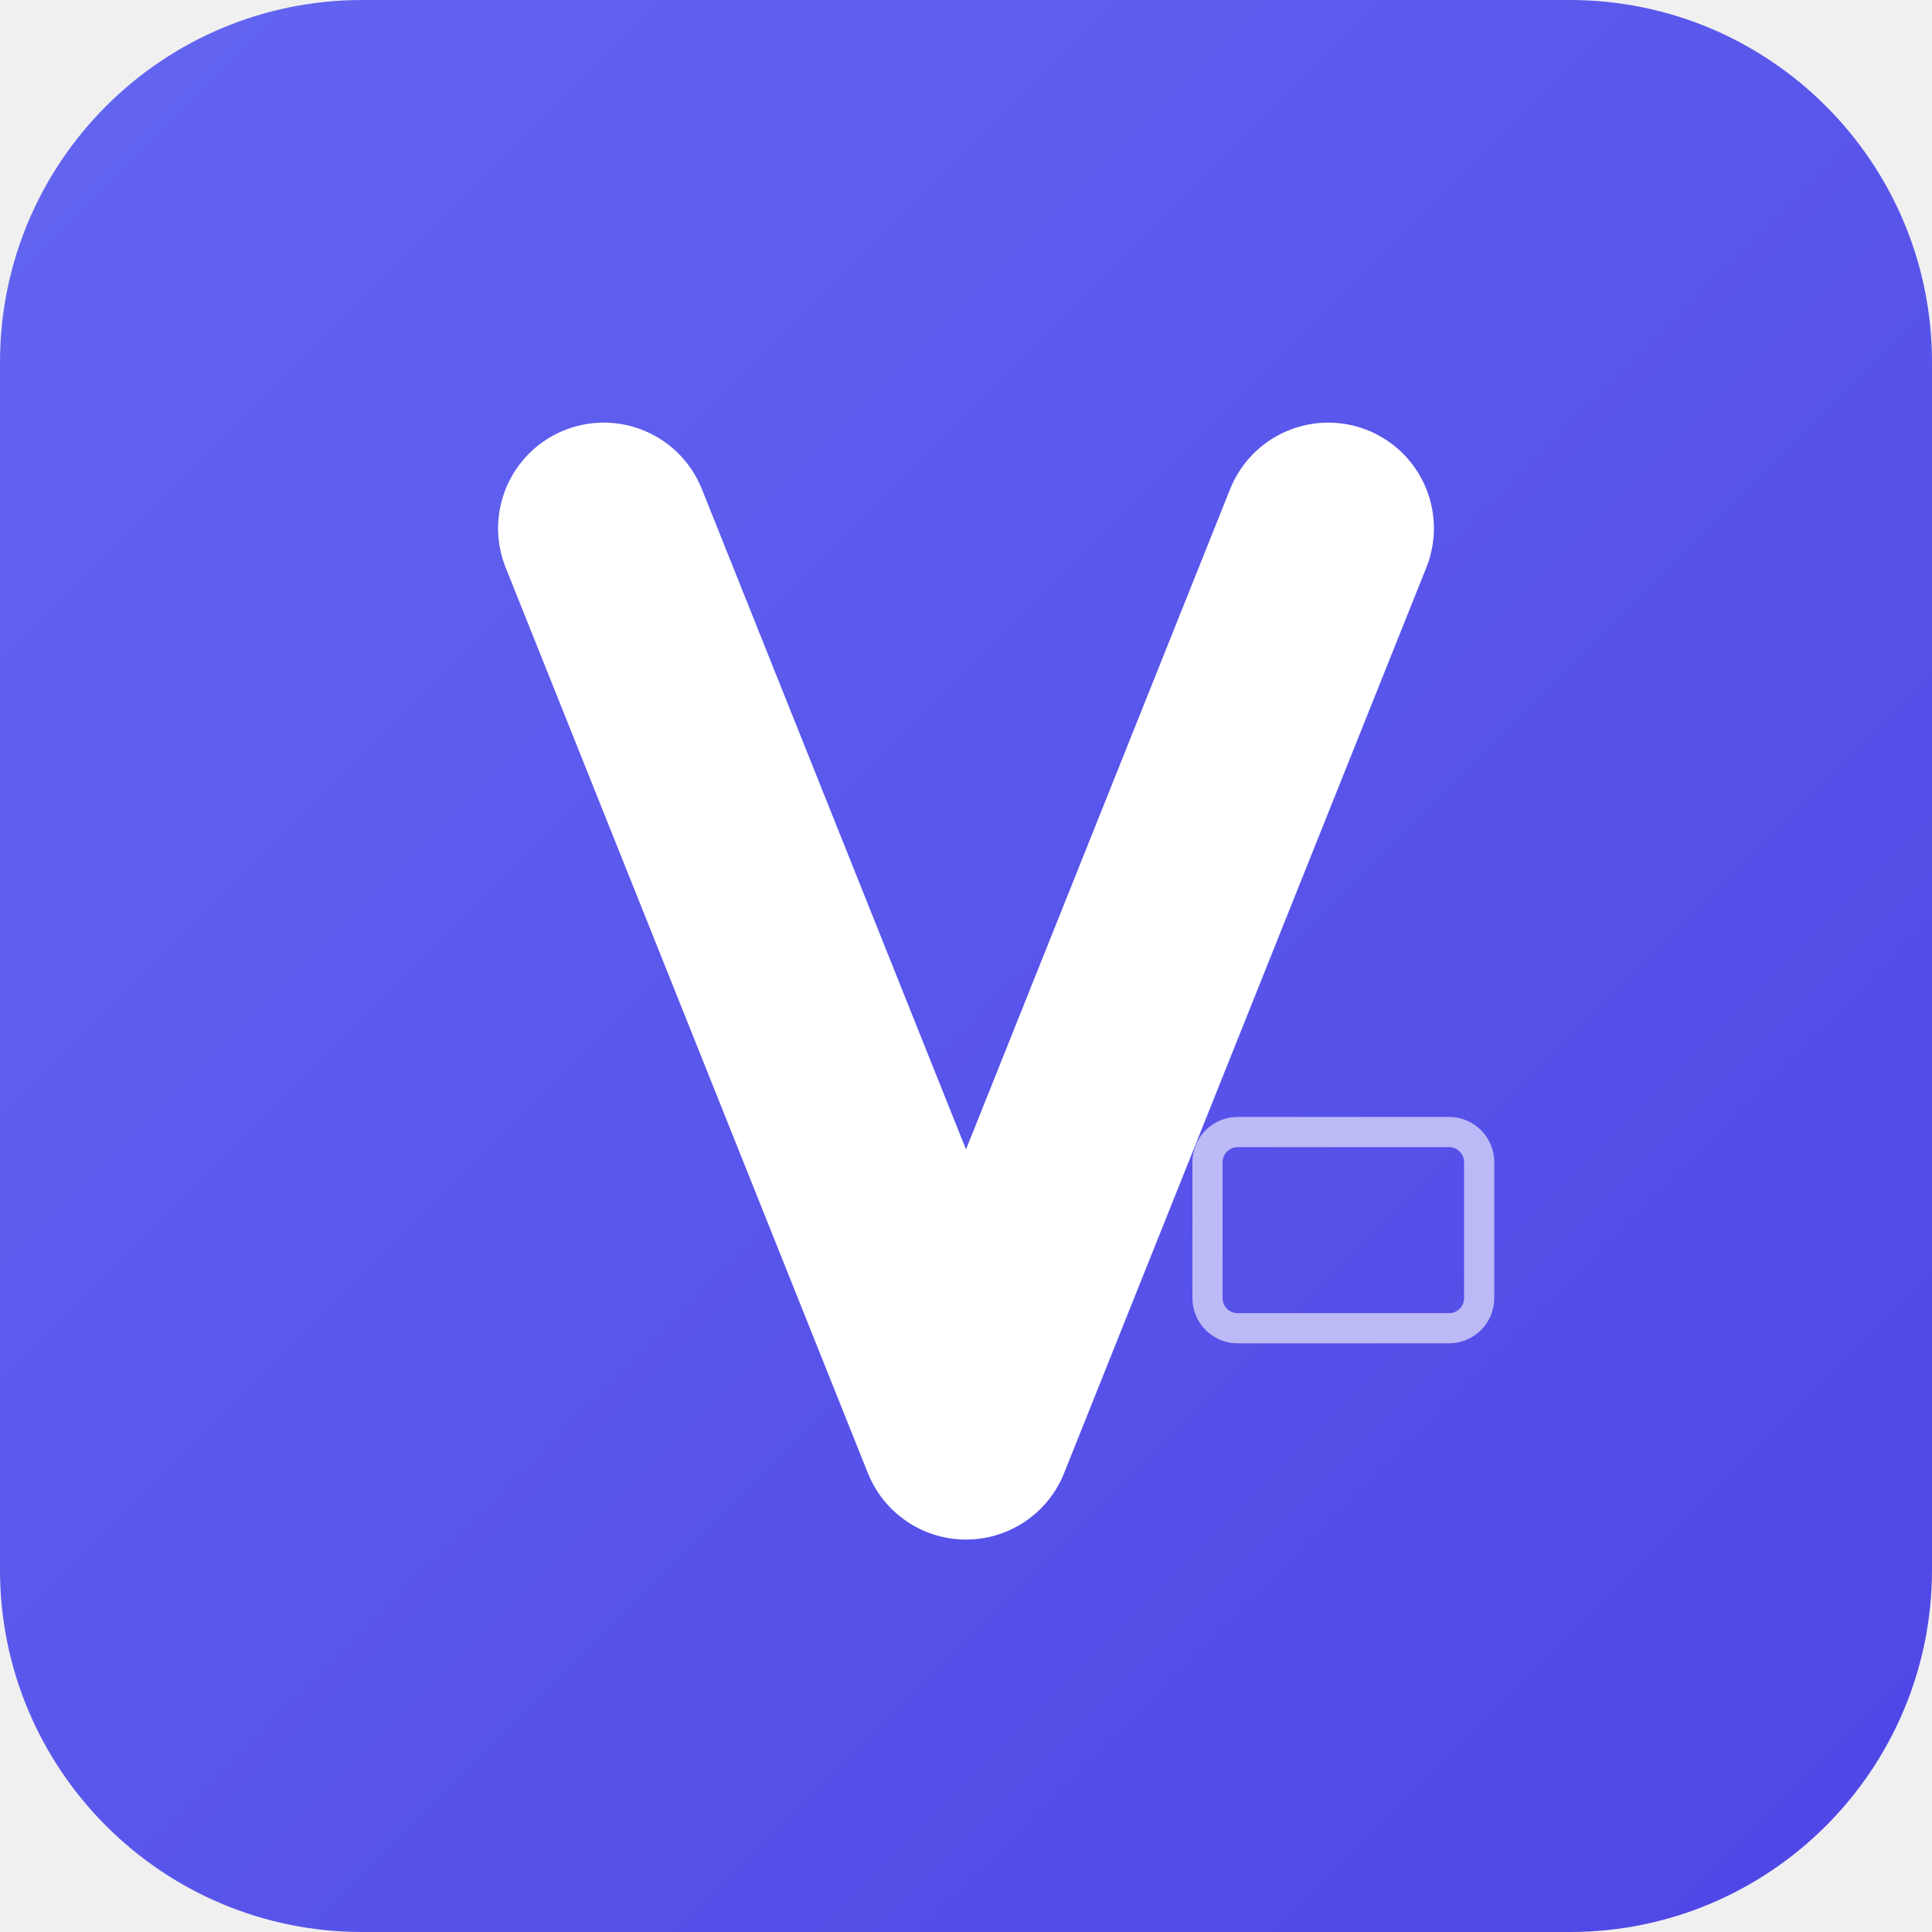
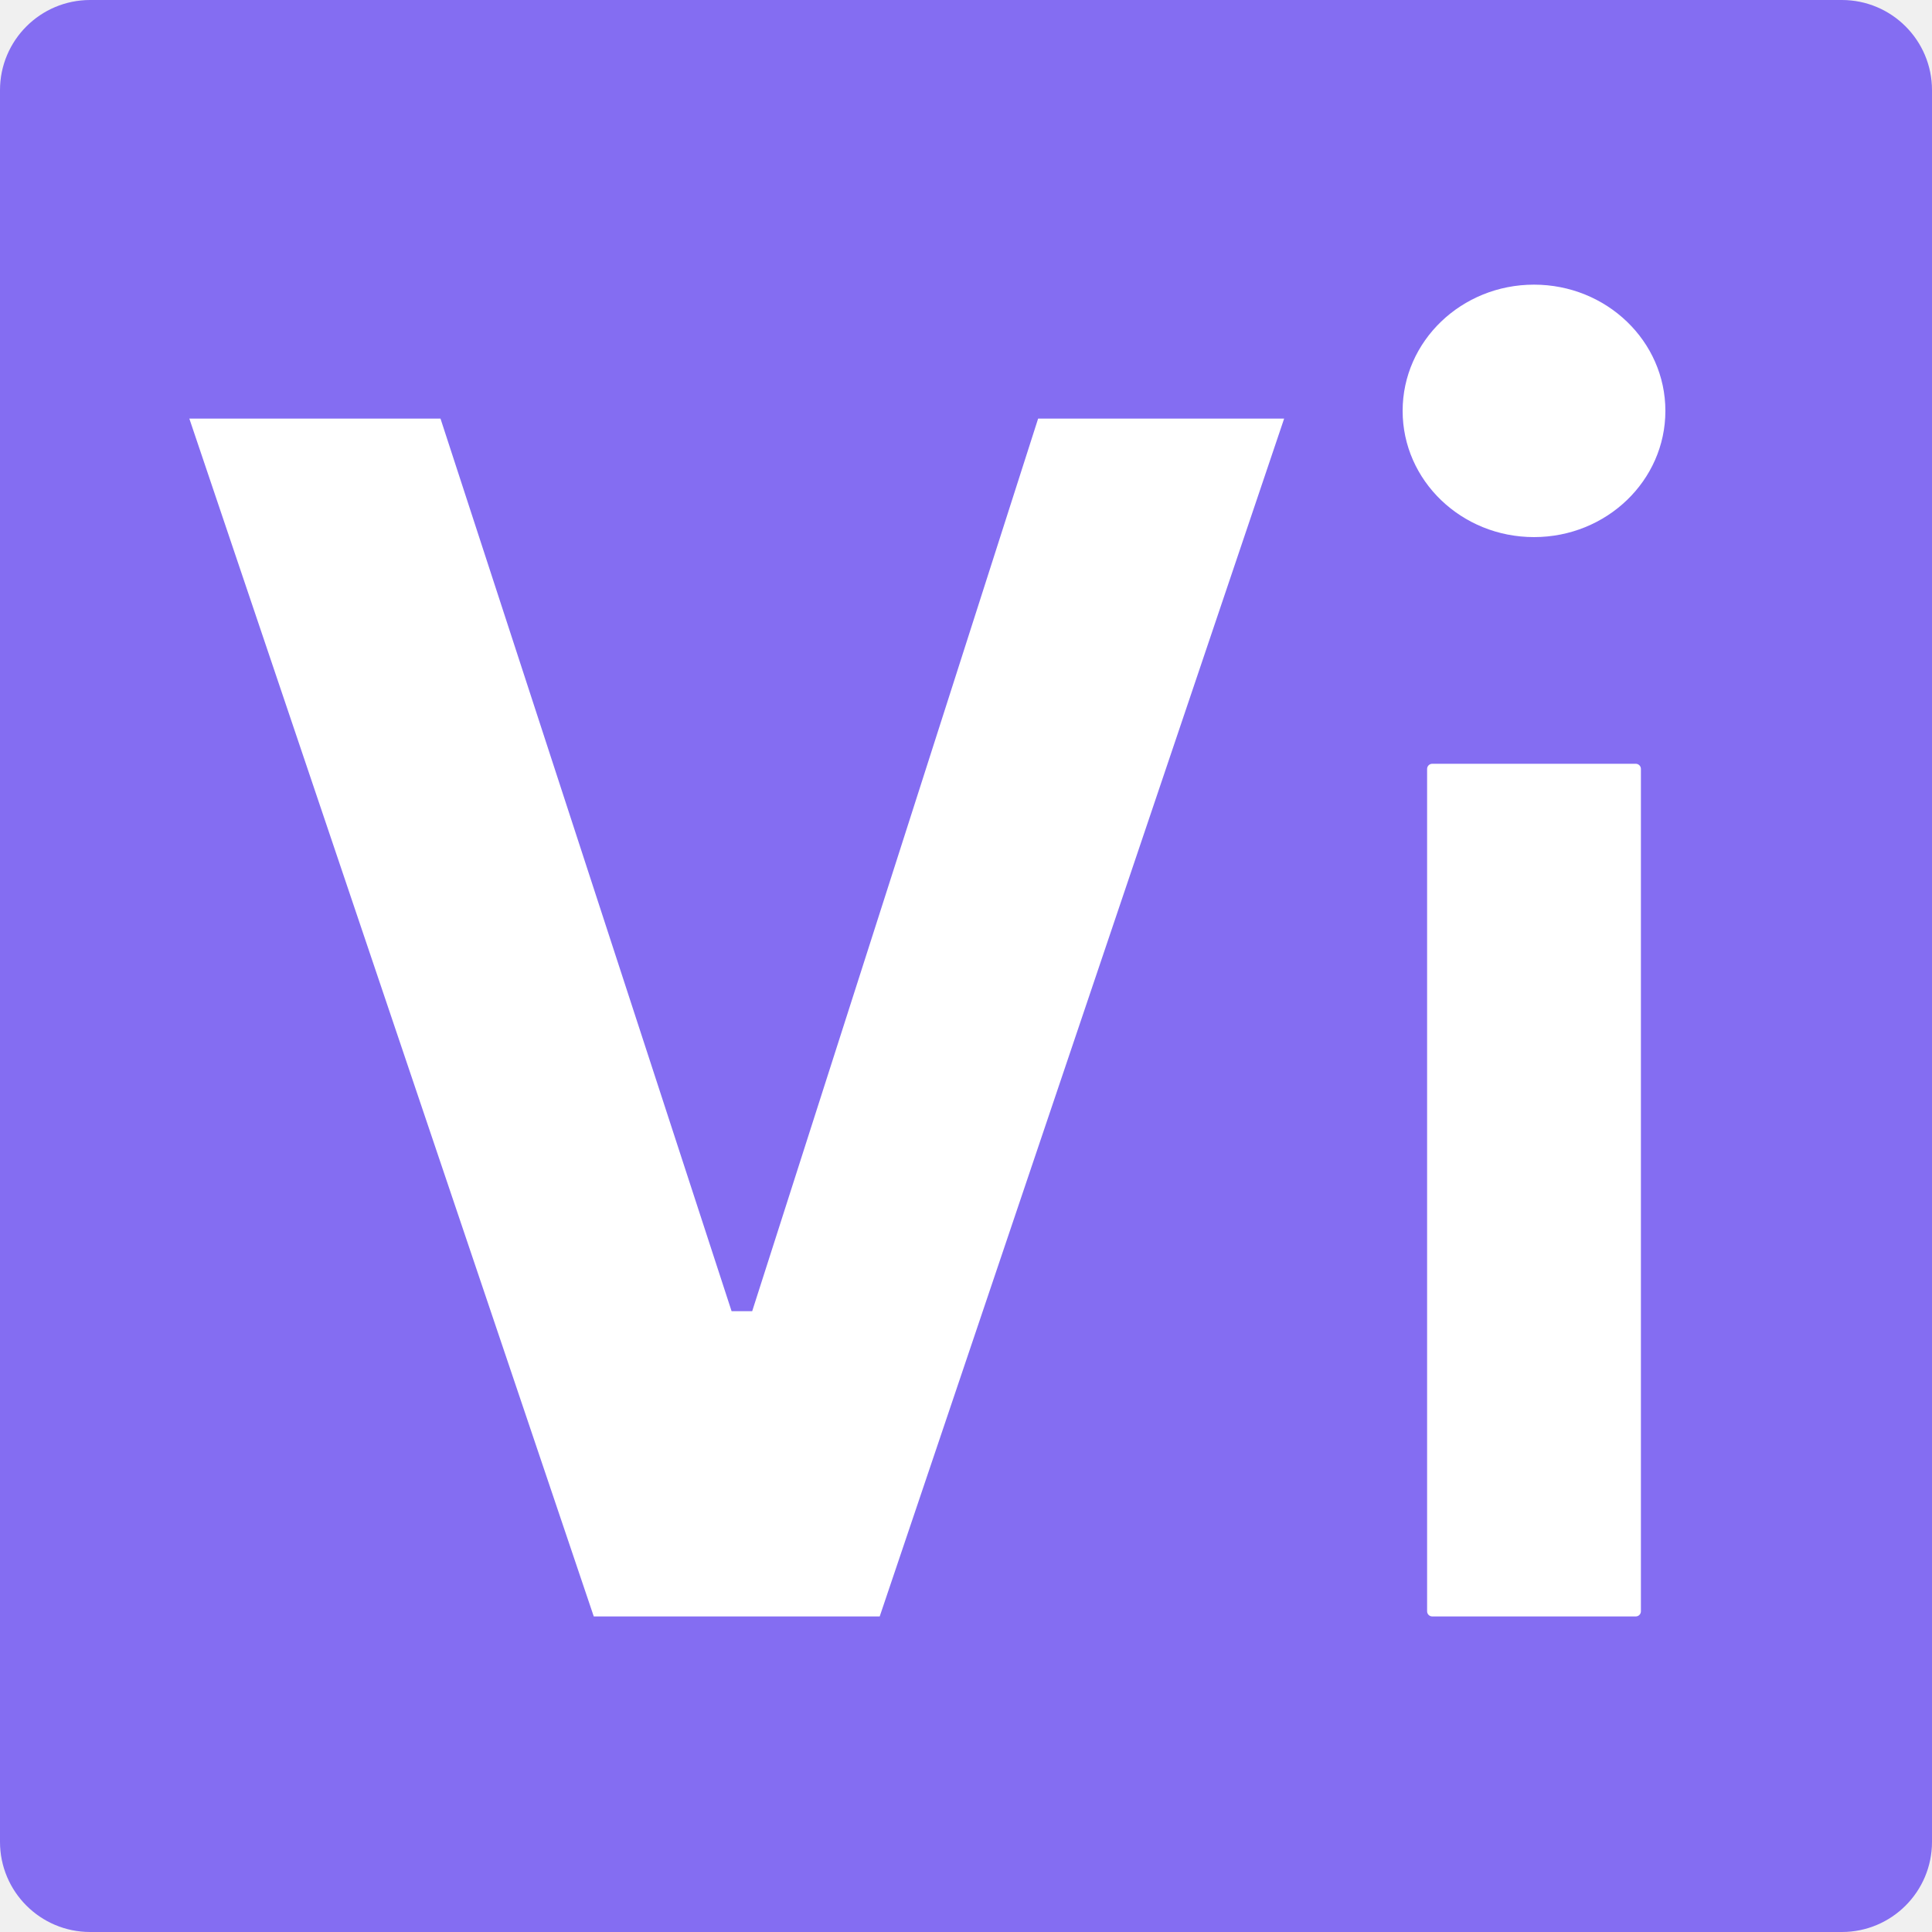
- <svg xmlns="http://www.w3.org/2000/svg" viewBox="0 0 512 512" width="512" height="512">
-   <defs>
-     <linearGradient id="bg" x1="0%" y1="0%" x2="100%" y2="100%">
-       <stop offset="0%" stop-color="#6366F1" />
-       <stop offset="100%" stop-color="#4F46E5" />
-     </linearGradient>
-   </defs>
-   <rect width="512" height="512" rx="96" fill="url(#bg)" />
-   <path d="M160 140 L256 380 L352 140" fill="none" stroke="white" stroke-width="56" stroke-linecap="round" stroke-linejoin="round" />
-   <rect x="320" y="300" width="72" height="52" rx="8" fill="none" stroke="white" stroke-width="8" opacity="0.6" />
+ <svg xmlns="http://www.w3.org/2000/svg" viewBox="0 0 1500 1500" width="512" height="512">
+   <rect width="1500" height="1500" rx="70" fill="#846DF2" />
+   <g fill="white">
+     <path d="M683 1255 L461 1255 L147 325 L342 325 L568 1018 L584 1018 L806 325 L997 325 Z" />
+     <ellipse cx="1191" cy="319" rx="102" ry="98" />
+     <rect x="1108" y="593" width="166" height="662" rx="4" />
+   </g>
</svg>
